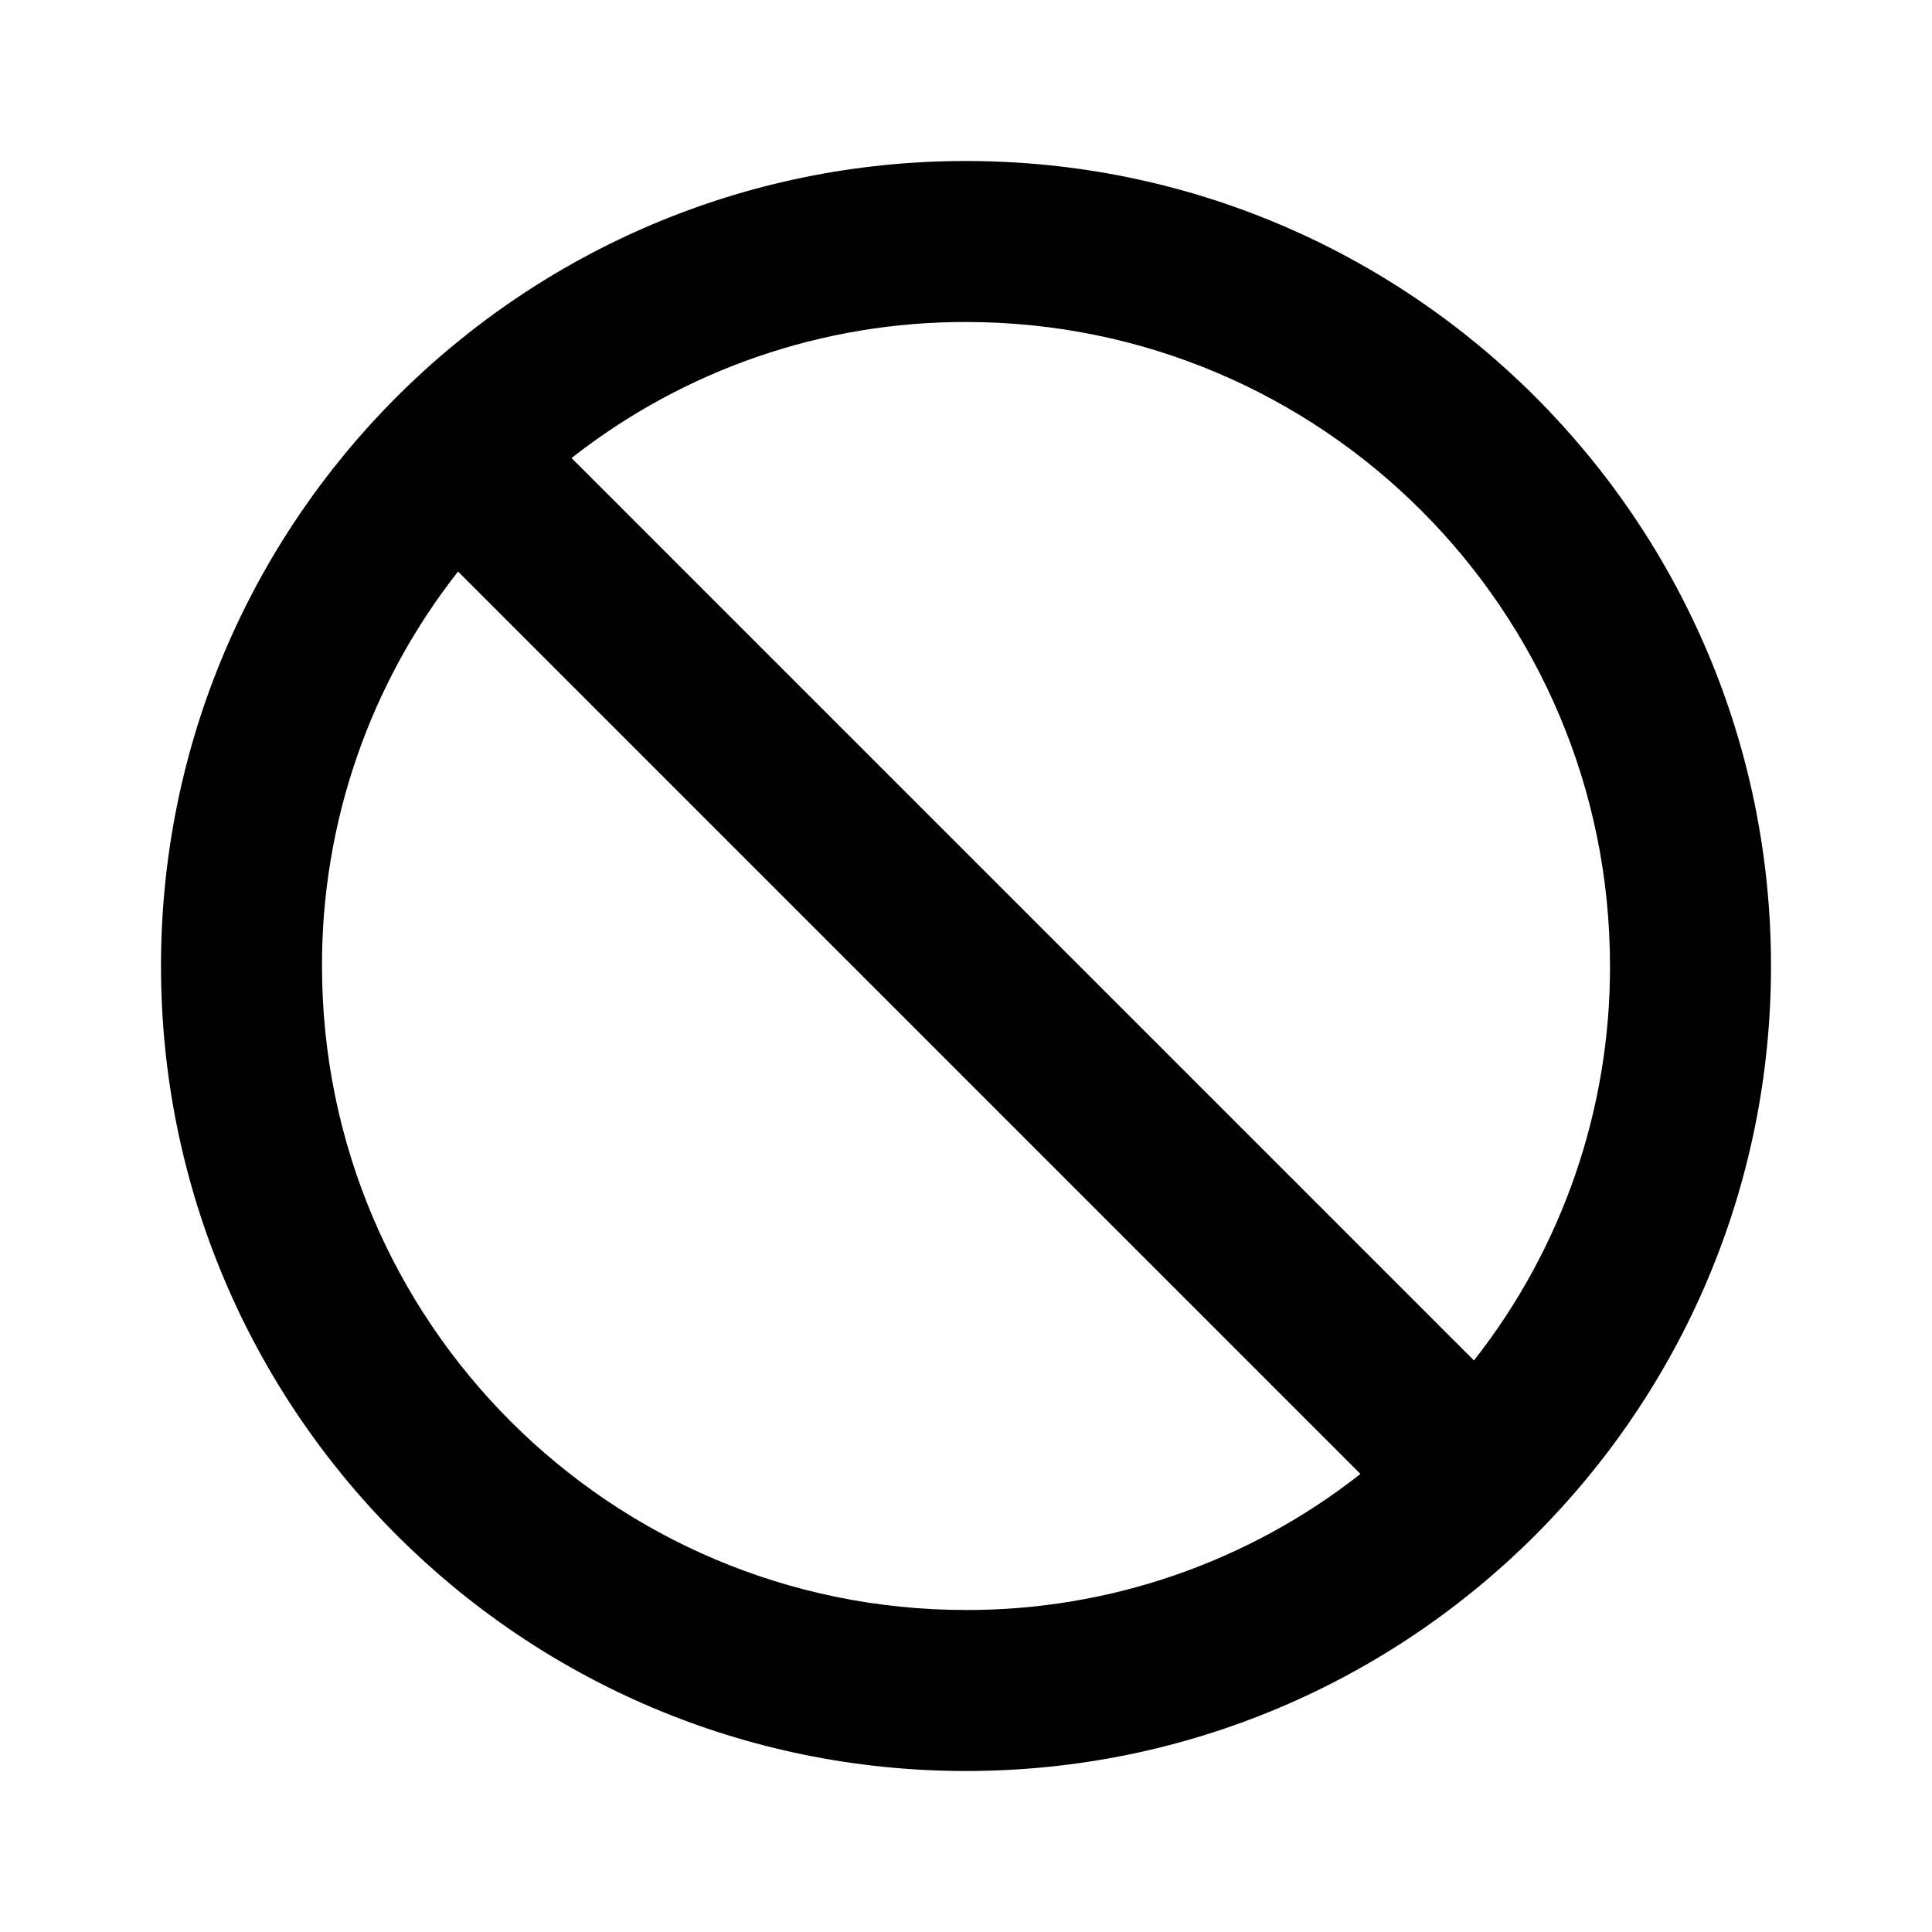
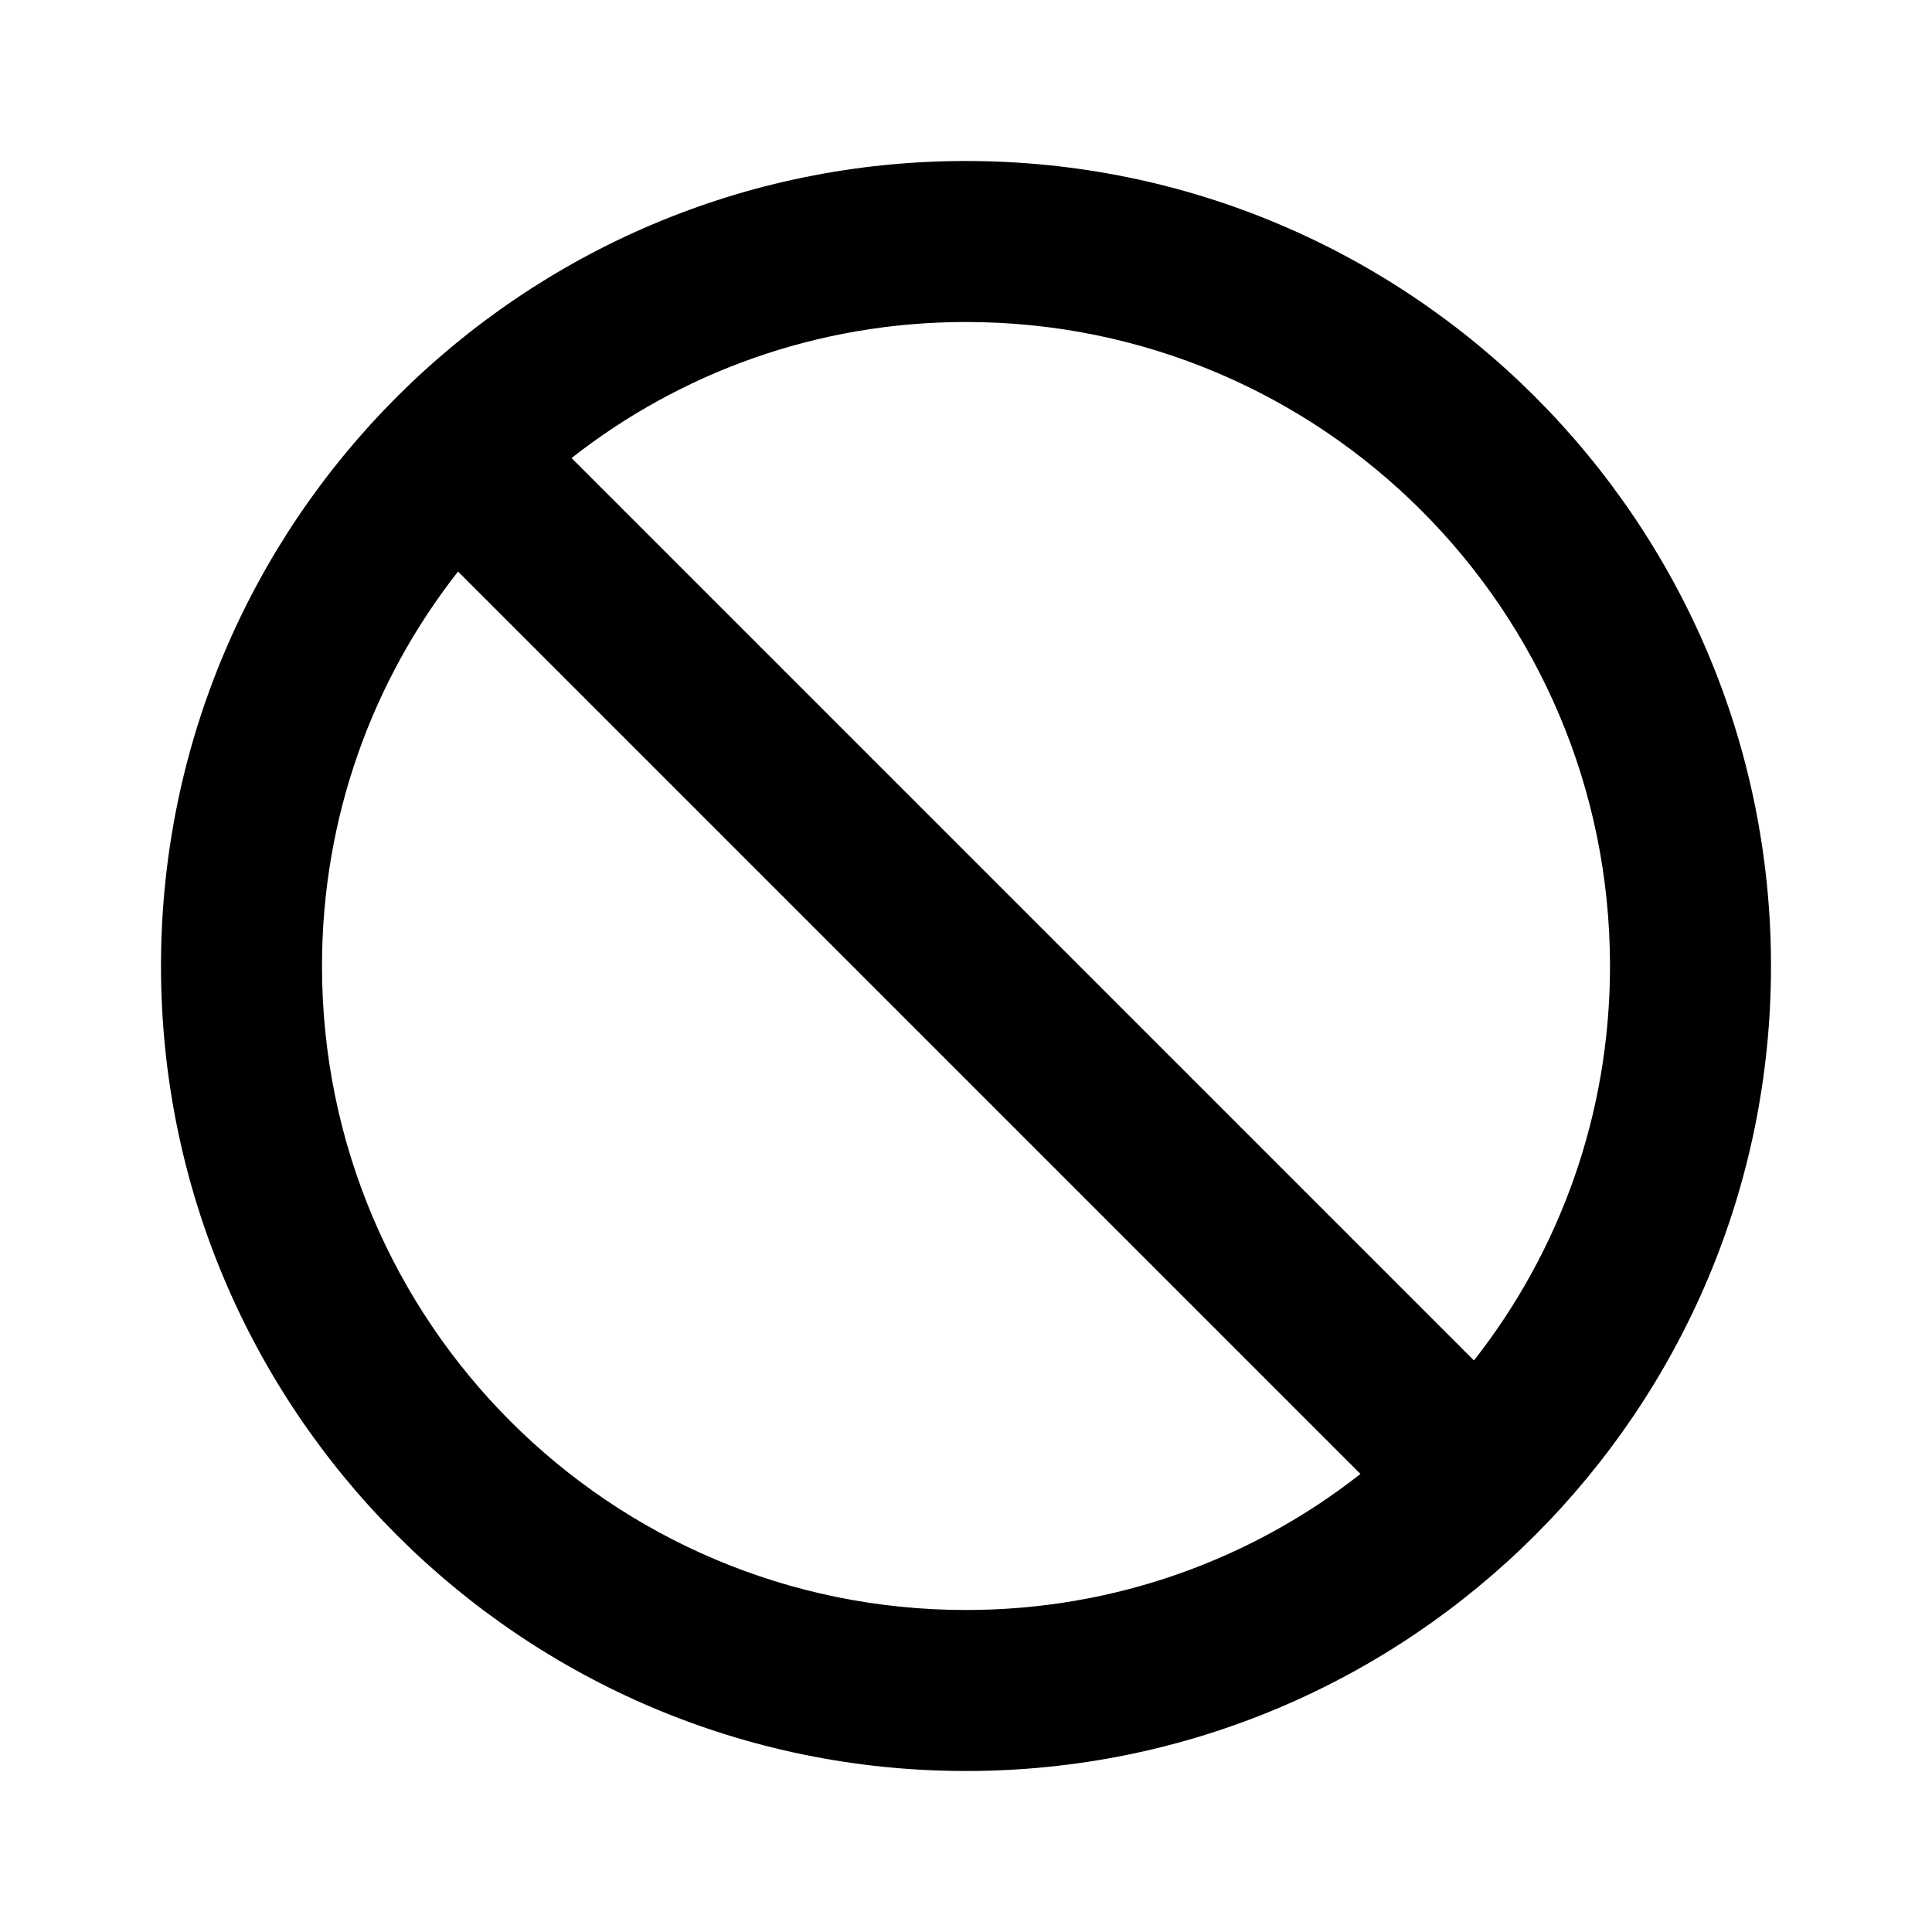
<svg xmlns="http://www.w3.org/2000/svg" width="24" height="24" viewBox="0 0 24 24">
-   <defs>
-     <style>.b{clip-path:url(#a);}.c{fill:none;}</style>
-     <clipPath id="a">
-       <path class="a" d="M0,0H24V24H0Z" transform="translate(87 200)" />
-     </clipPath>
-   </defs>
-   <g class="b" transform="translate(-87 -200)">
-     <g transform="translate(87 200)">
-       <path class="c" d="M0,0H24V24H0Z" />
-       <path class="a" d="M12,2A10,10,0,1,0,22,12,10,10,0,0,0,12,2Zm0,18a8,8,0,0,1-8-8A7.9,7.9,0,0,1,5.69,7.1L16.9,18.31A7.9,7.9,0,0,1,12,20Zm6.31-3.1L7.1,5.69A7.9,7.9,0,0,1,12,4a8,8,0,0,1,8,8A7.9,7.9,0,0,1,18.31,16.9Z" />
-     </g>
-   </g>
+   <path d="M0 0h24v24H0z" fill="none" />
+   <path d="M12 2C6.48 2 2 6.48 2 12s4.48 10 10 10 10-4.48 10-10S17.52 2 12 2zm0 18c-4.42 0-8-3.58-8-8 0-1.85.63-3.55 1.69-4.9L16.9 18.31C15.55 19.37 13.85 20 12 20zm6.31-3.1L7.1 5.69C8.45 4.63 10.15 4 12 4c4.42 0 8 3.58 8 8 0 1.85-.63 3.55-1.69 4.9z" />
</svg>
